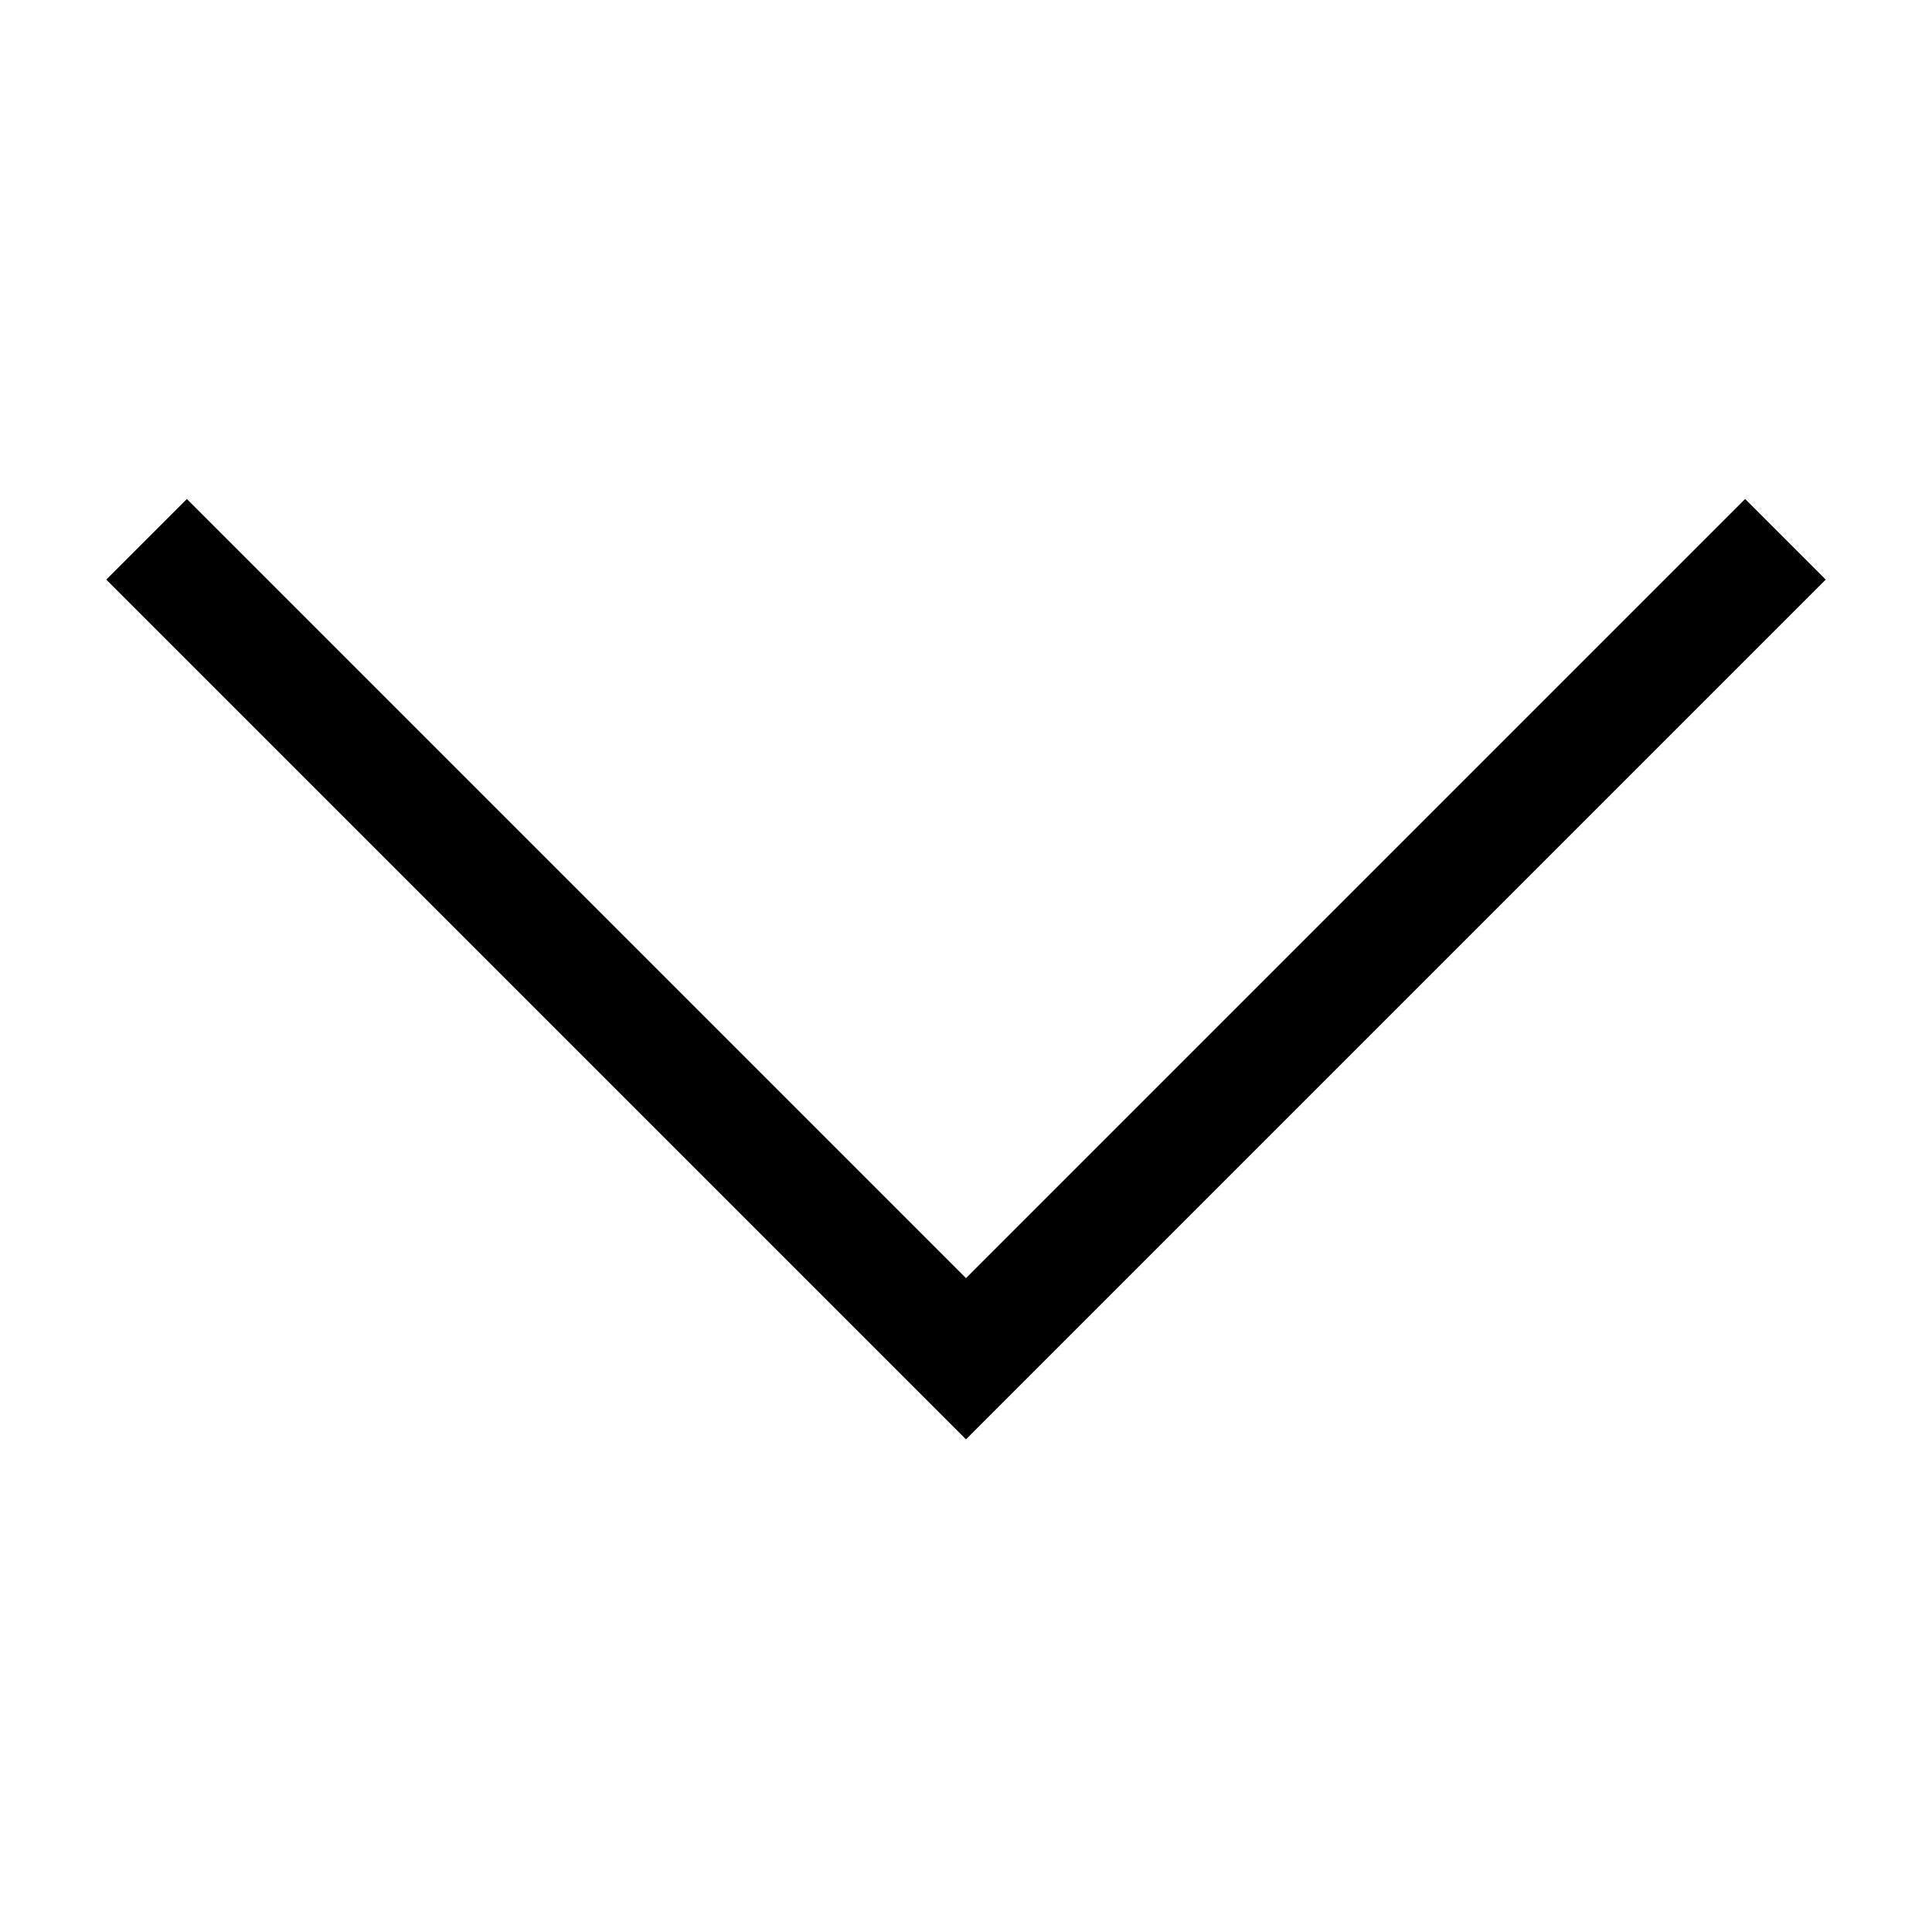
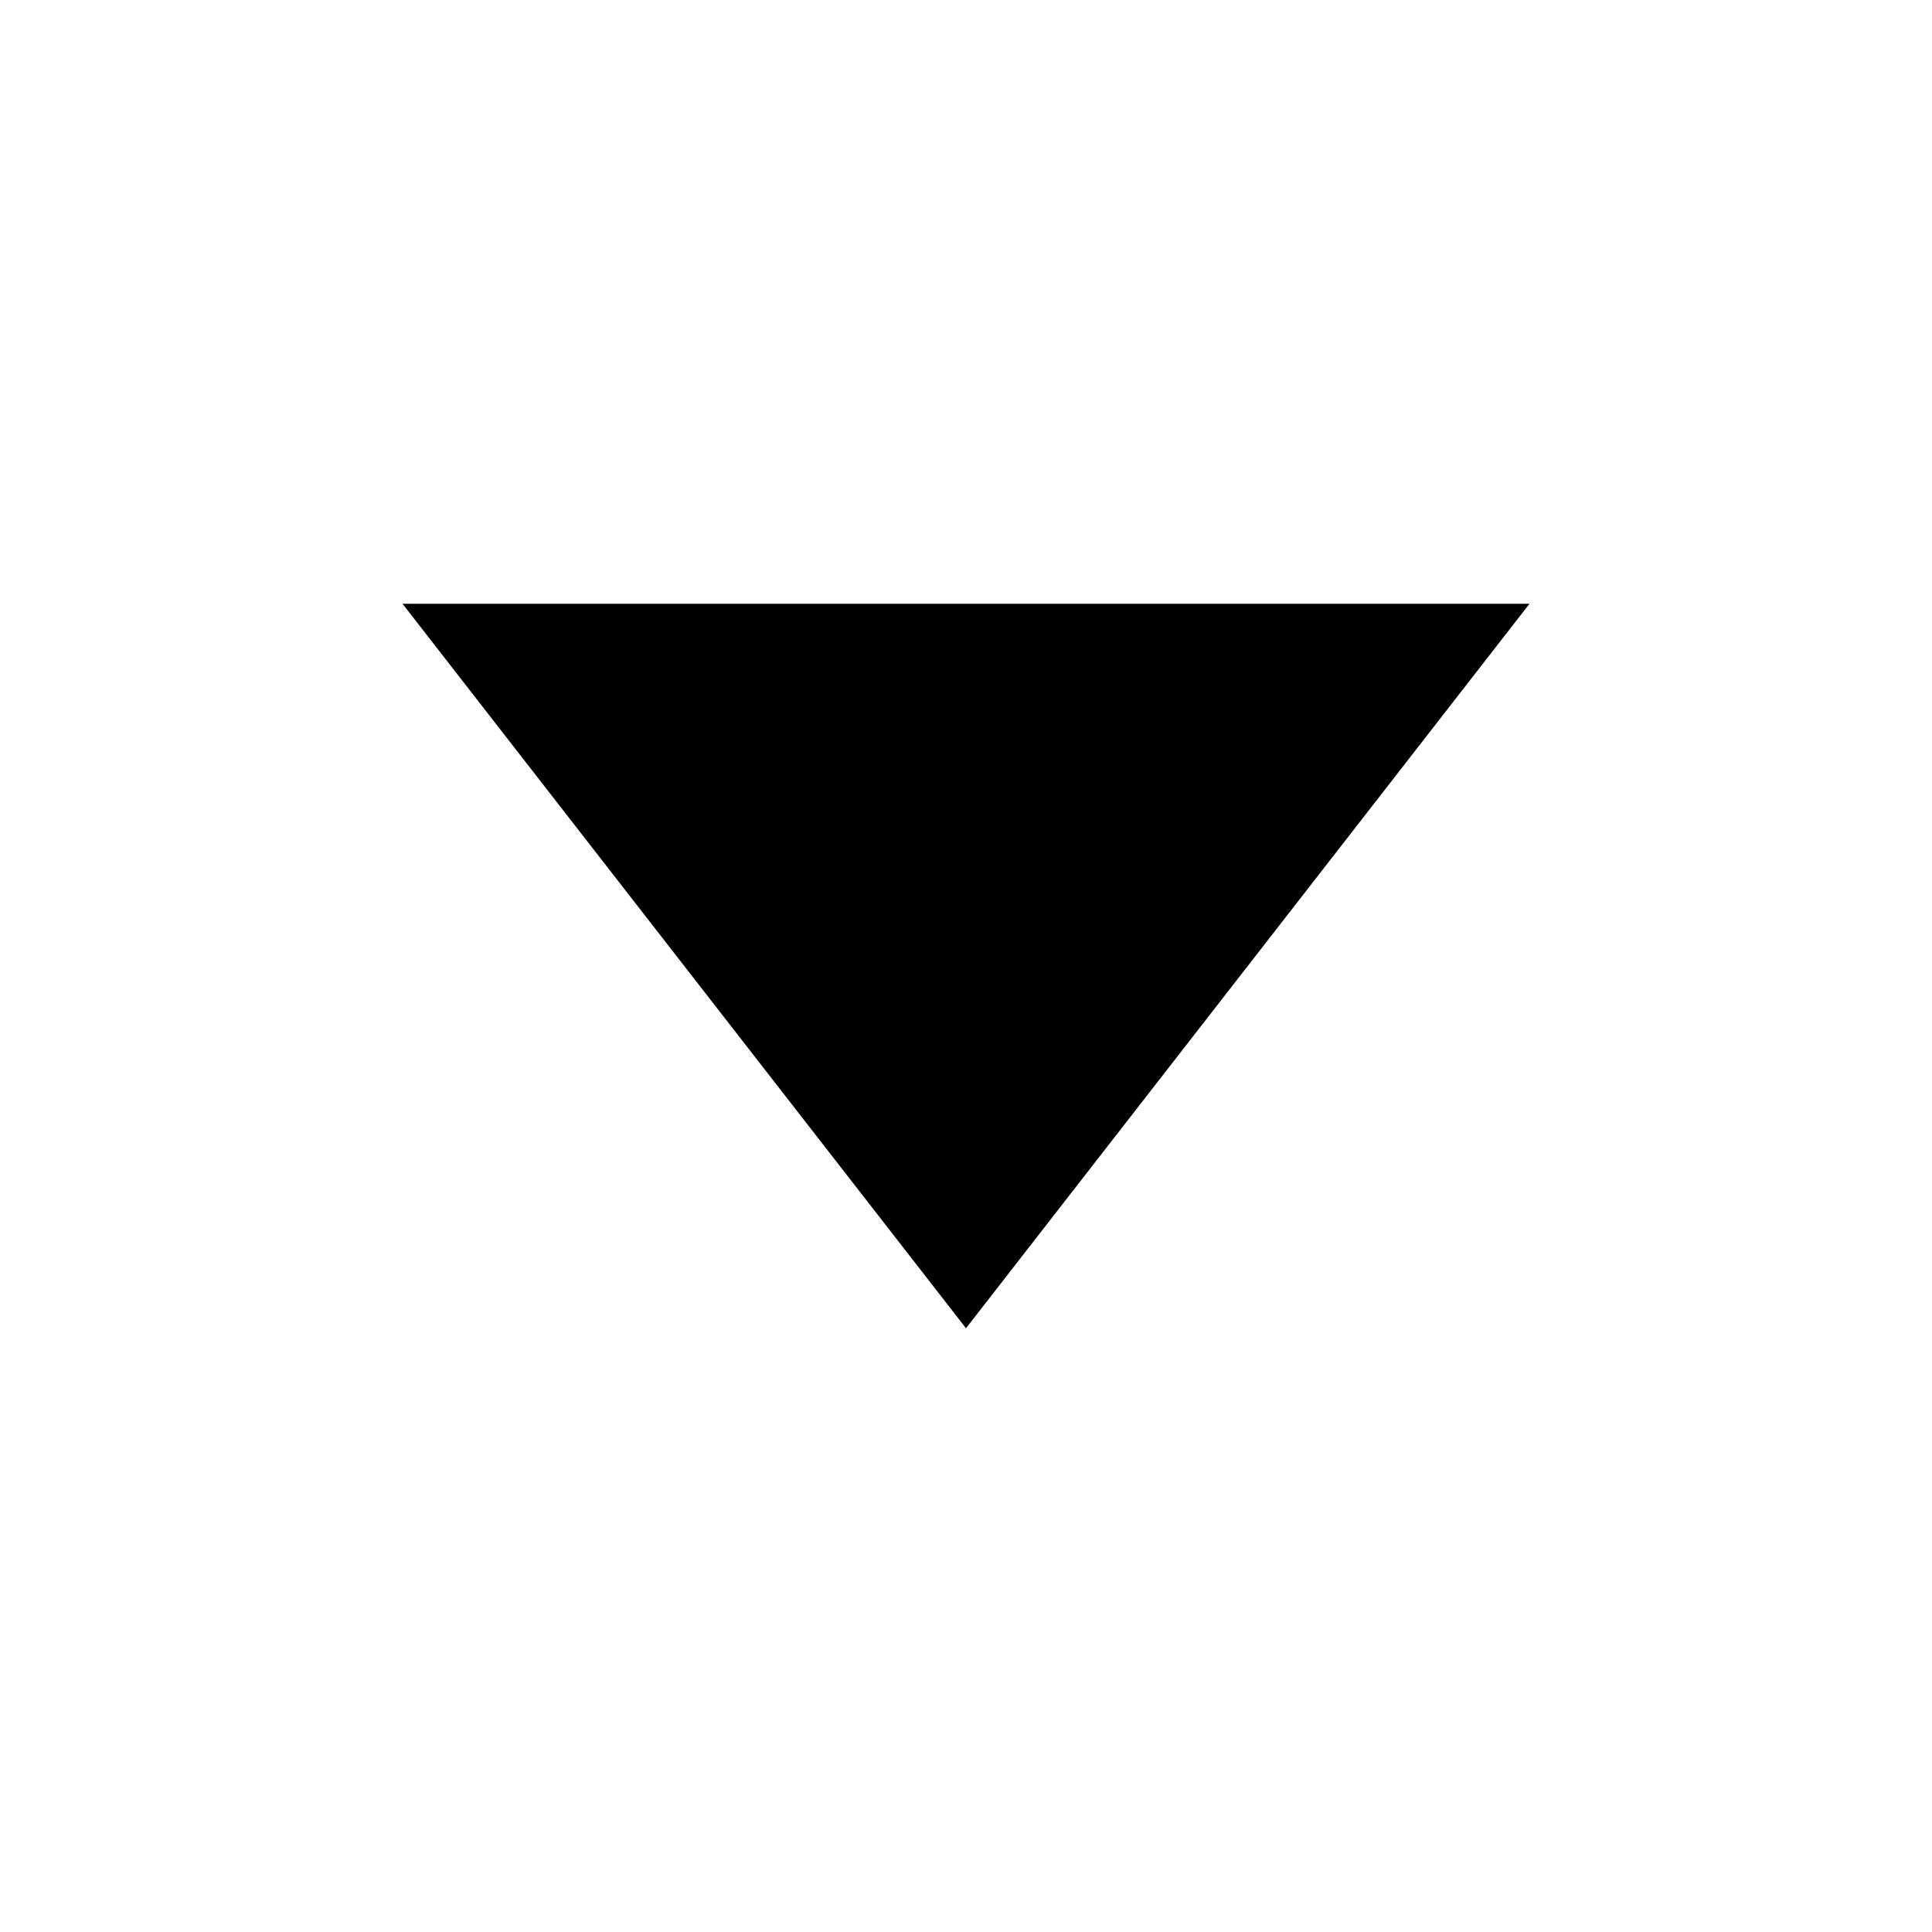
- <svg xmlns="http://www.w3.org/2000/svg" version="1.1" x="0px" y="0px" width="50px" height="50px" viewBox="0 0 50 50" enable-background="new 0 0 50 50" xml:space="preserve" stroke="none">
-   <polygon points="47.25,15 45.164,12.914 25,33.078 4.836,12.914 2.75,15 25,37.25 " stroke="none" />
+ <svg xmlns="http://www.w3.org/2000/svg" version="1.1" id="Layer_1" x="0px" y="0px" viewBox="0 0 48 48" enable-background="new 0 0 48 48" xml:space="preserve">
+   <polygon stroke="none" points="24,33 38,15 10,15 " />
</svg>
